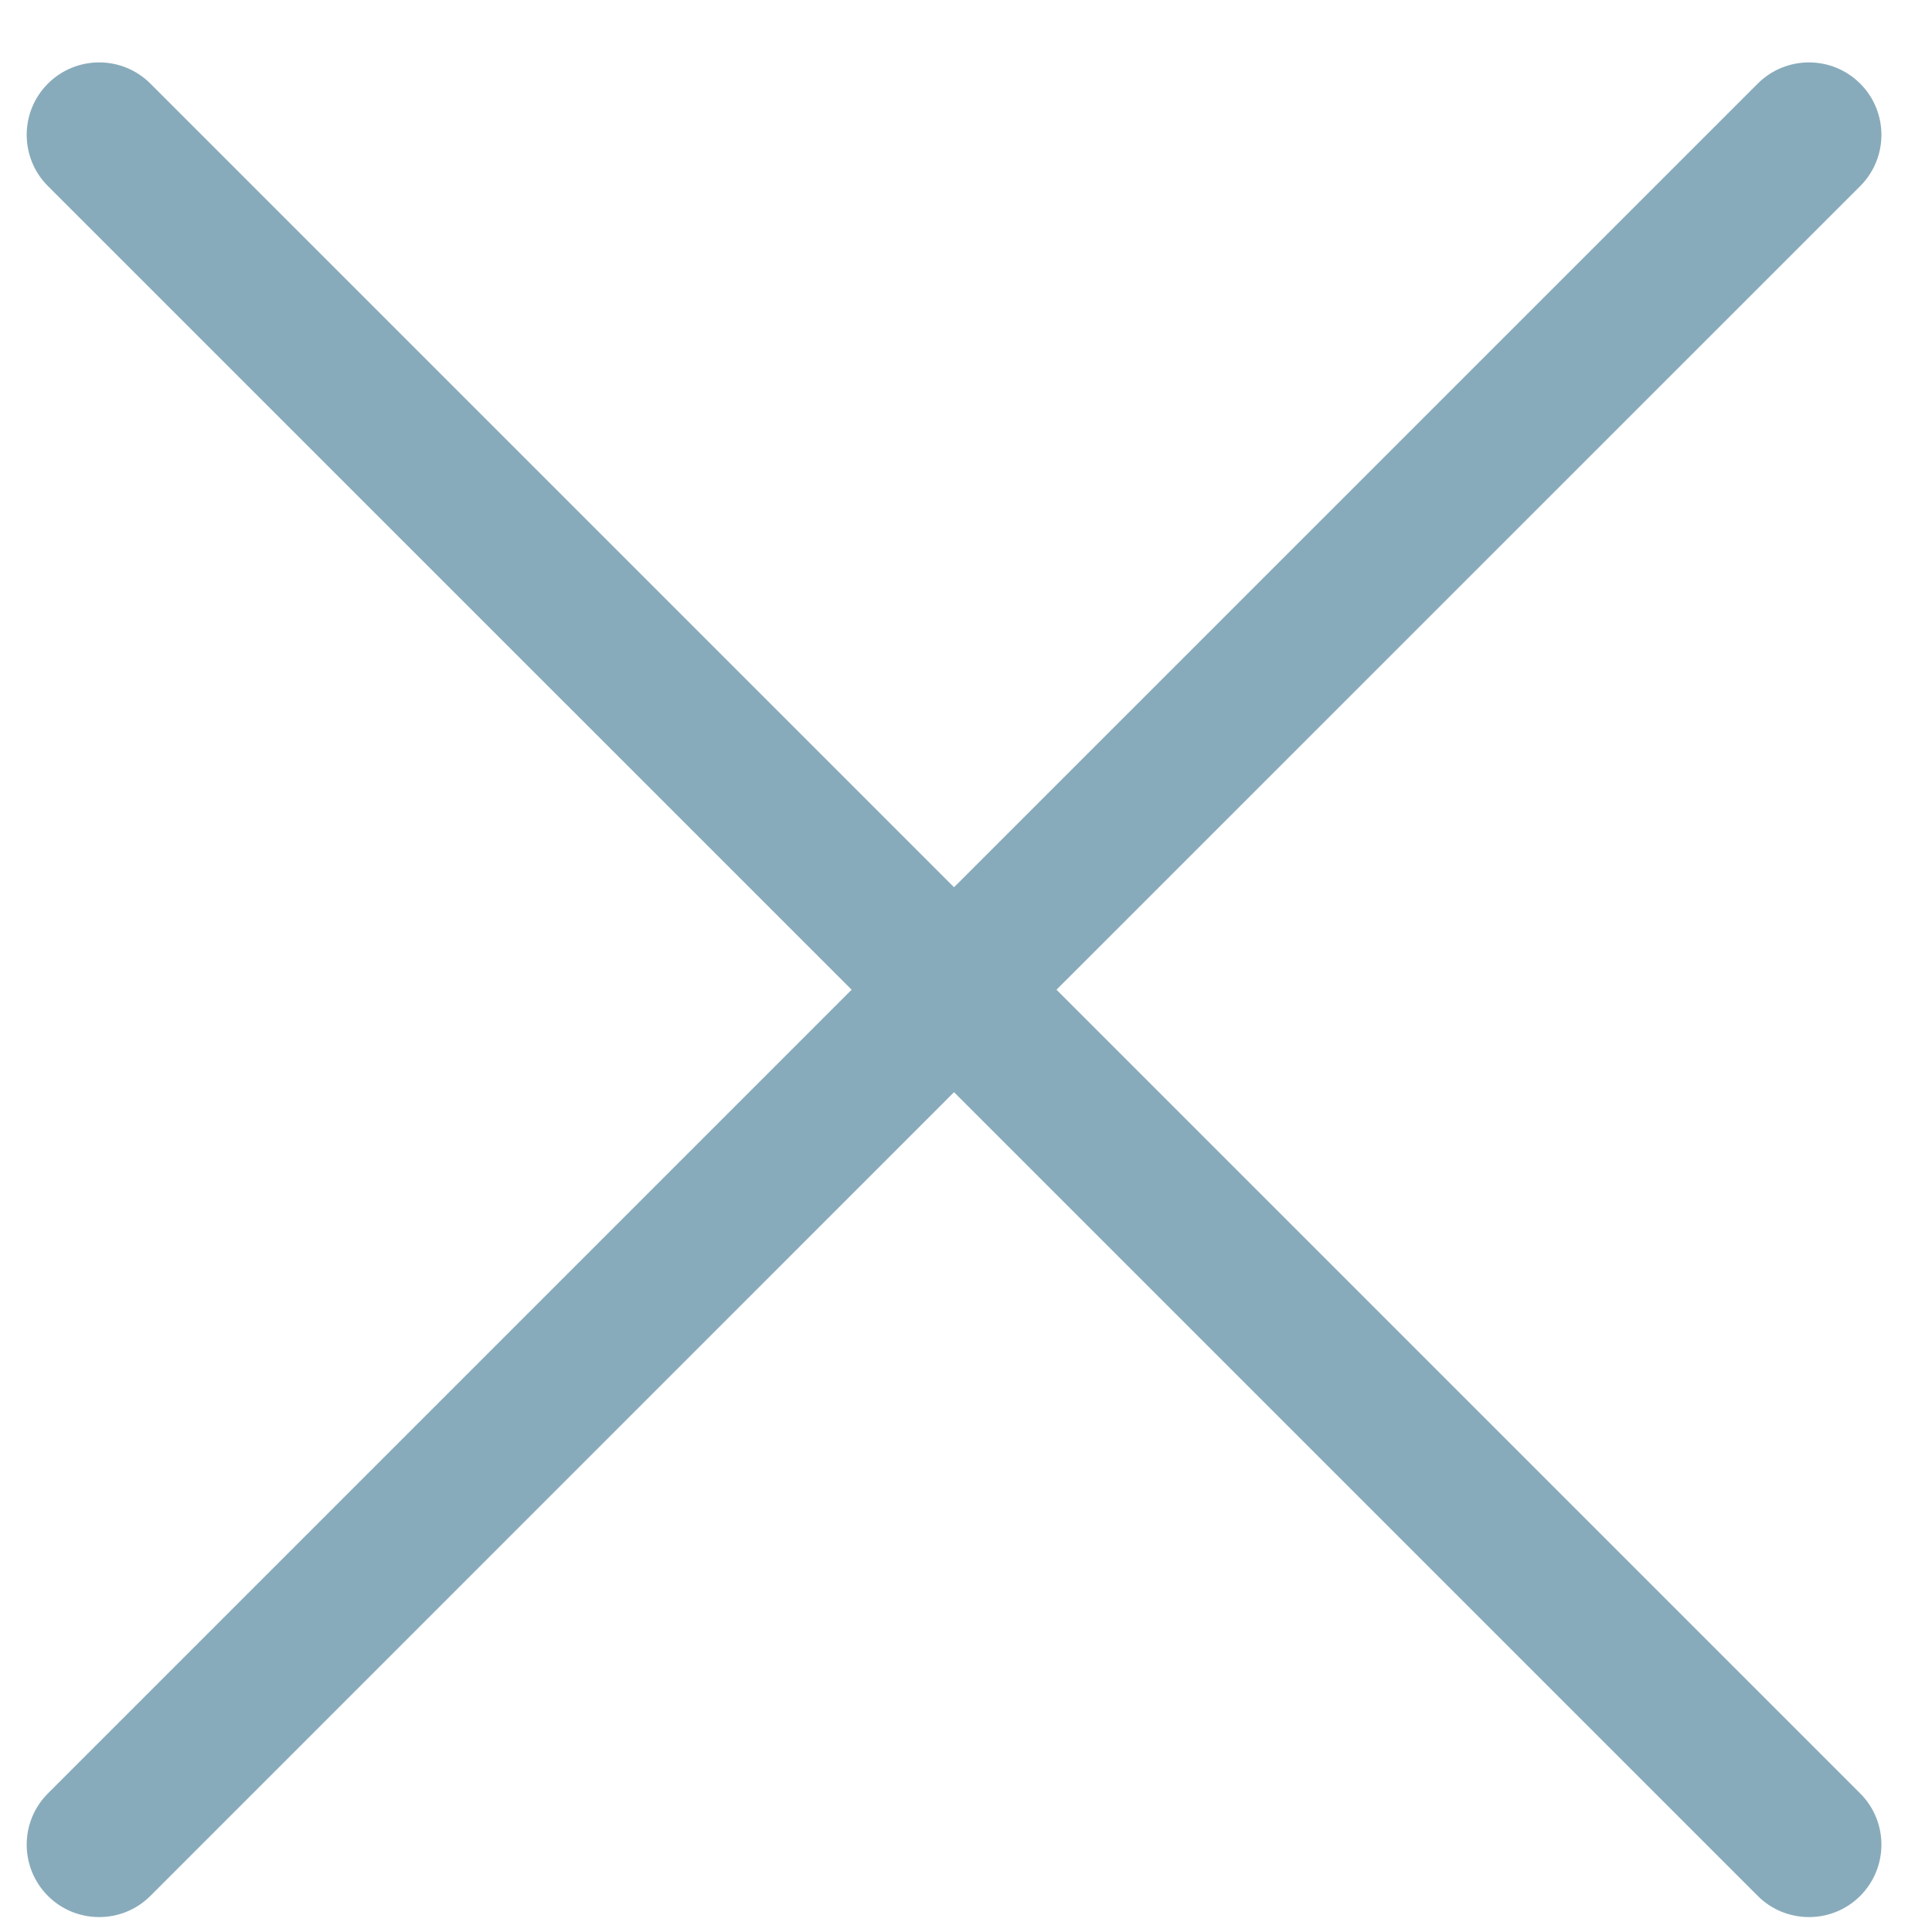
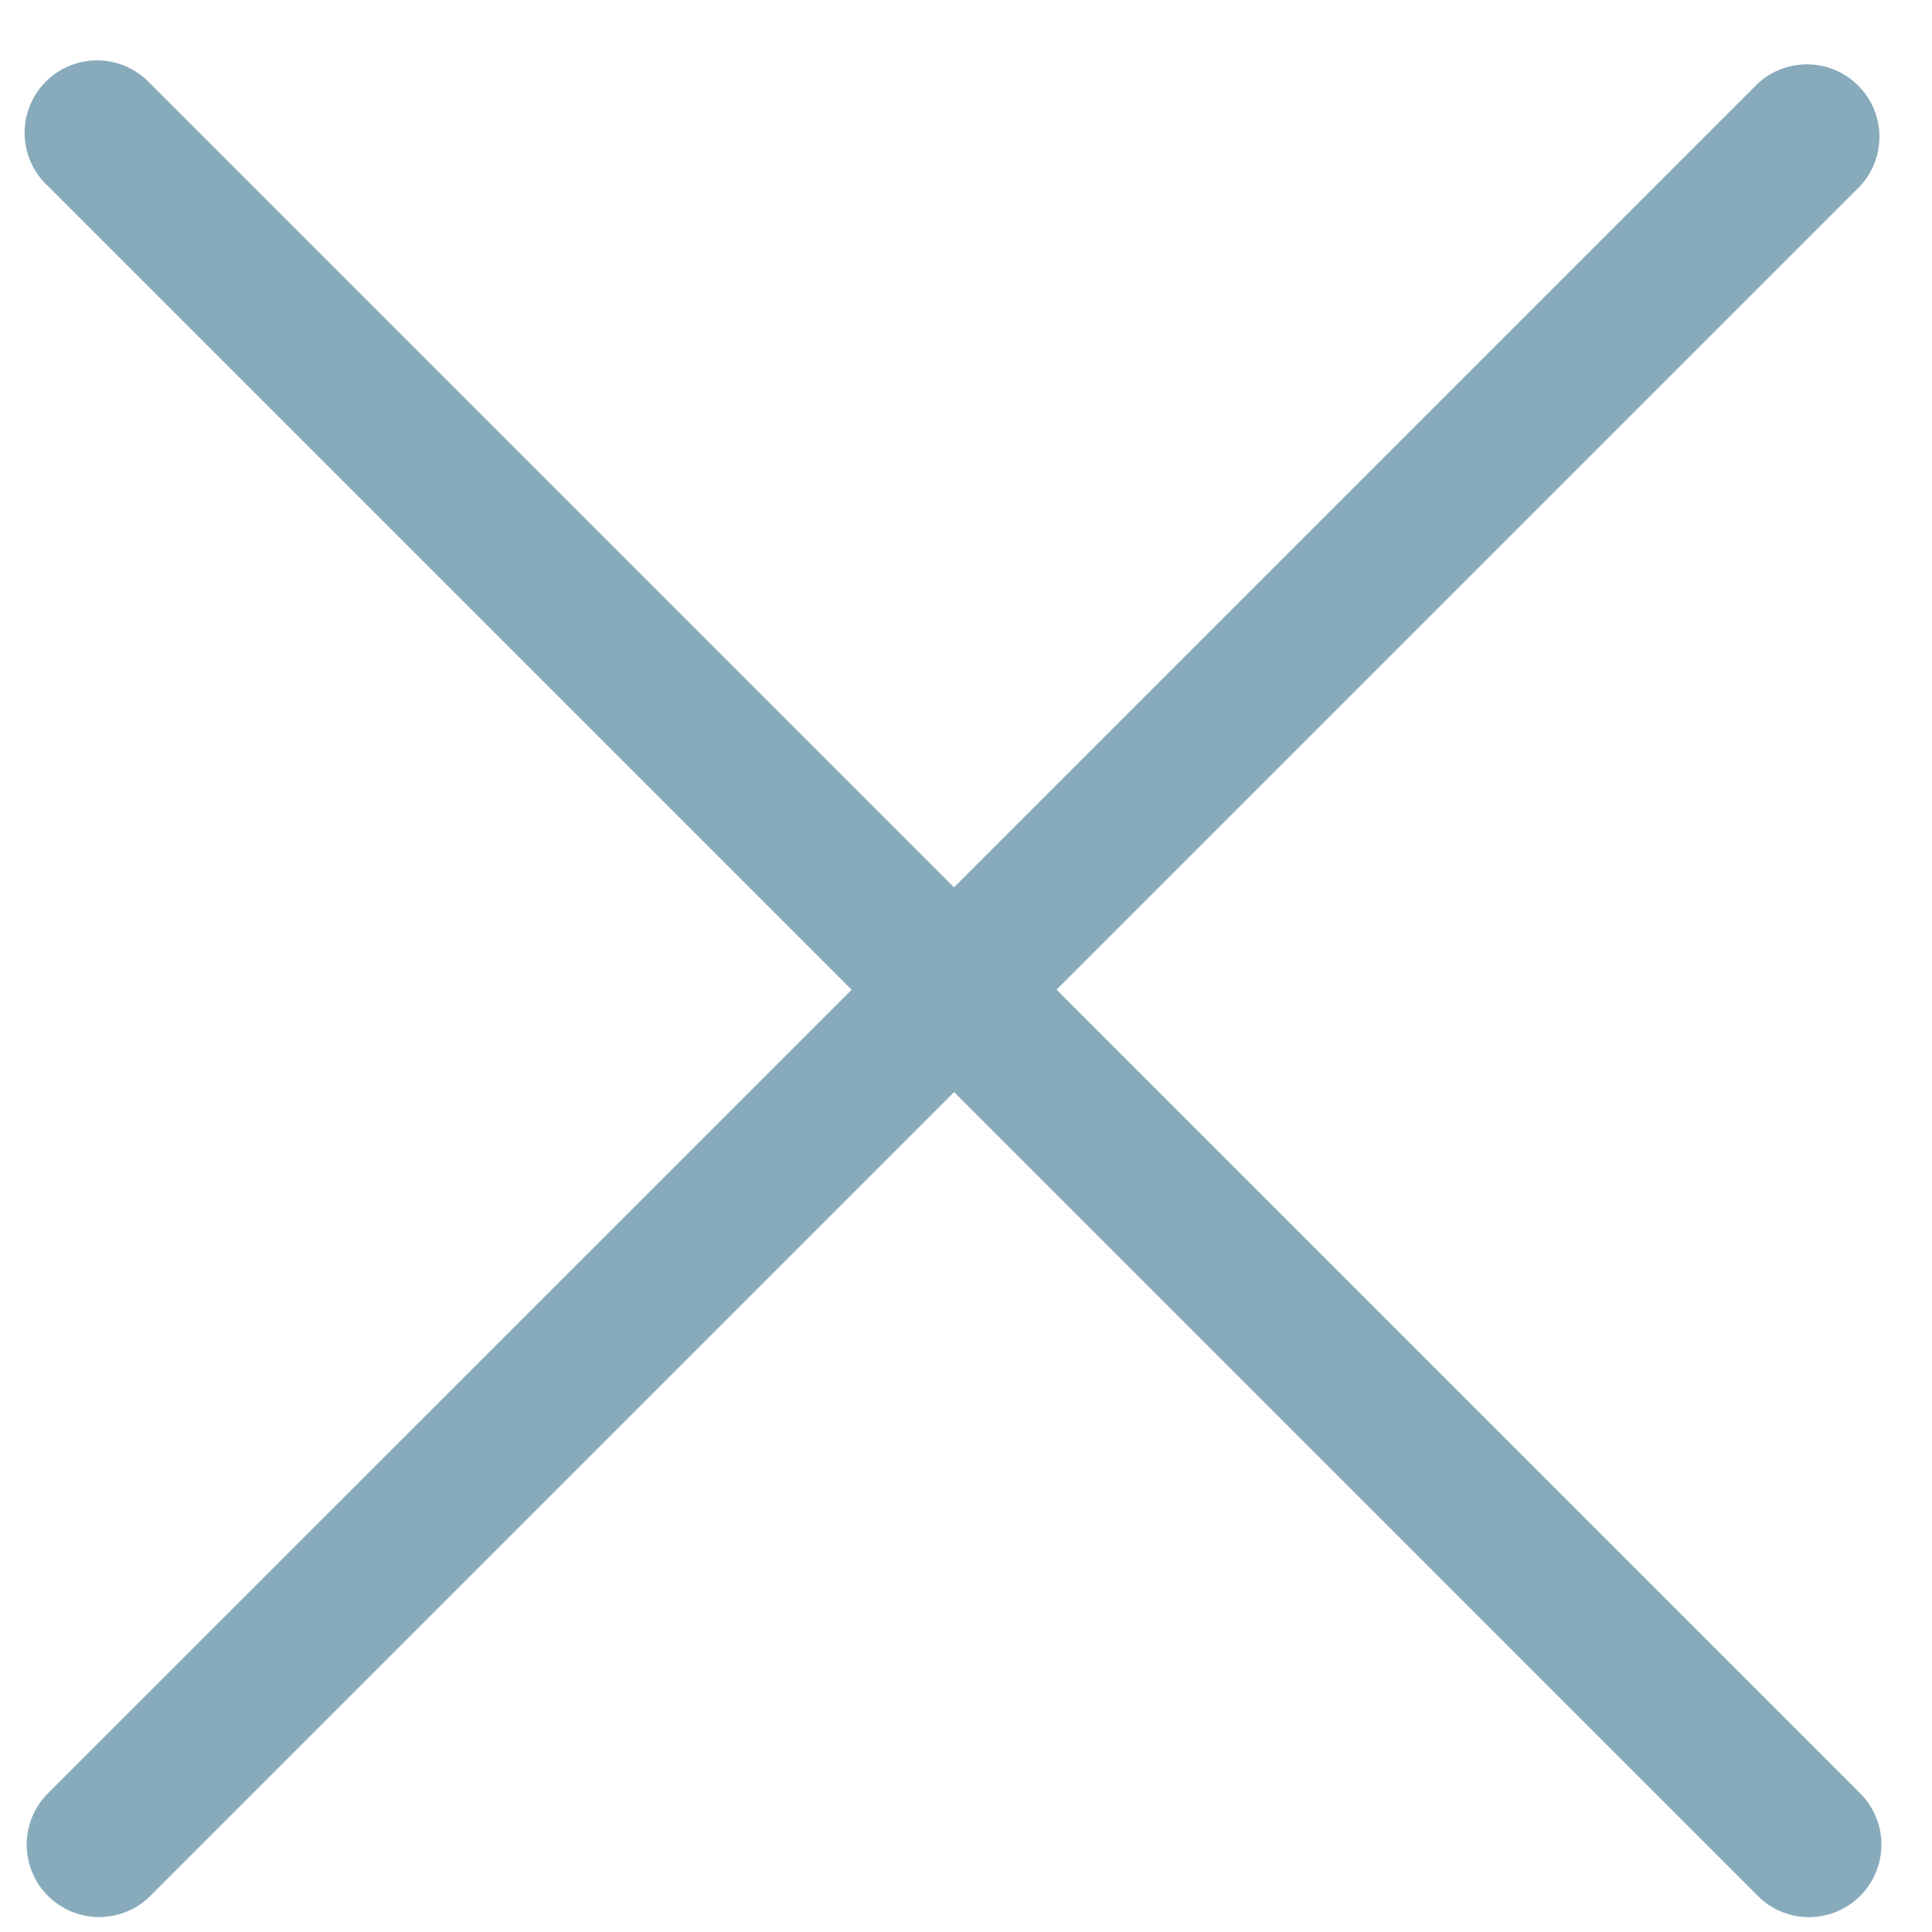
- <svg xmlns="http://www.w3.org/2000/svg" width="25" height="25" viewBox="0 0 25 25" fill="none">
-   <path d="M13.671 12.807L24.071 2.408C24.437 2.042 24.437 1.448 24.071 1.082C23.705 0.716 23.111 0.716 22.745 1.082L12.345 11.481L1.946 1.082C1.58 0.716 0.986 0.716 0.62 1.082C0.254 1.448 0.254 2.042 0.62 2.408L11.02 12.807L0.62 23.207C0.254 23.573 0.254 24.166 0.62 24.533C0.803 24.716 1.043 24.807 1.283 24.807C1.523 24.807 1.763 24.716 1.946 24.533L12.345 14.133L22.745 24.533C22.928 24.716 23.168 24.807 23.408 24.807C23.648 24.807 23.888 24.716 24.071 24.533C24.437 24.166 24.437 23.573 24.071 23.207L13.671 12.807Z" fill="#135978" fill-opacity="0.5" />
+ <svg xmlns="http://www.w3.org/2000/svg" width="25" height="25" fill="none" viewBox="0 0 25 25">
+   <path fill="#135978" fill-opacity=".5" d="m13.671 12.807 10.4-10.4a.938.938 0 0 0-1.326-1.325l-10.4 10.4-10.4-10.4A.938.938 0 1 0 .62 2.408l10.4 10.4L.62 23.206a.937.937 0 1 0 1.326 1.326l10.4-10.4 10.399 10.4a.934.934 0 0 0 1.326 0 .937.937 0 0 0 0-1.326l-10.4-10.4Z" />
</svg>
